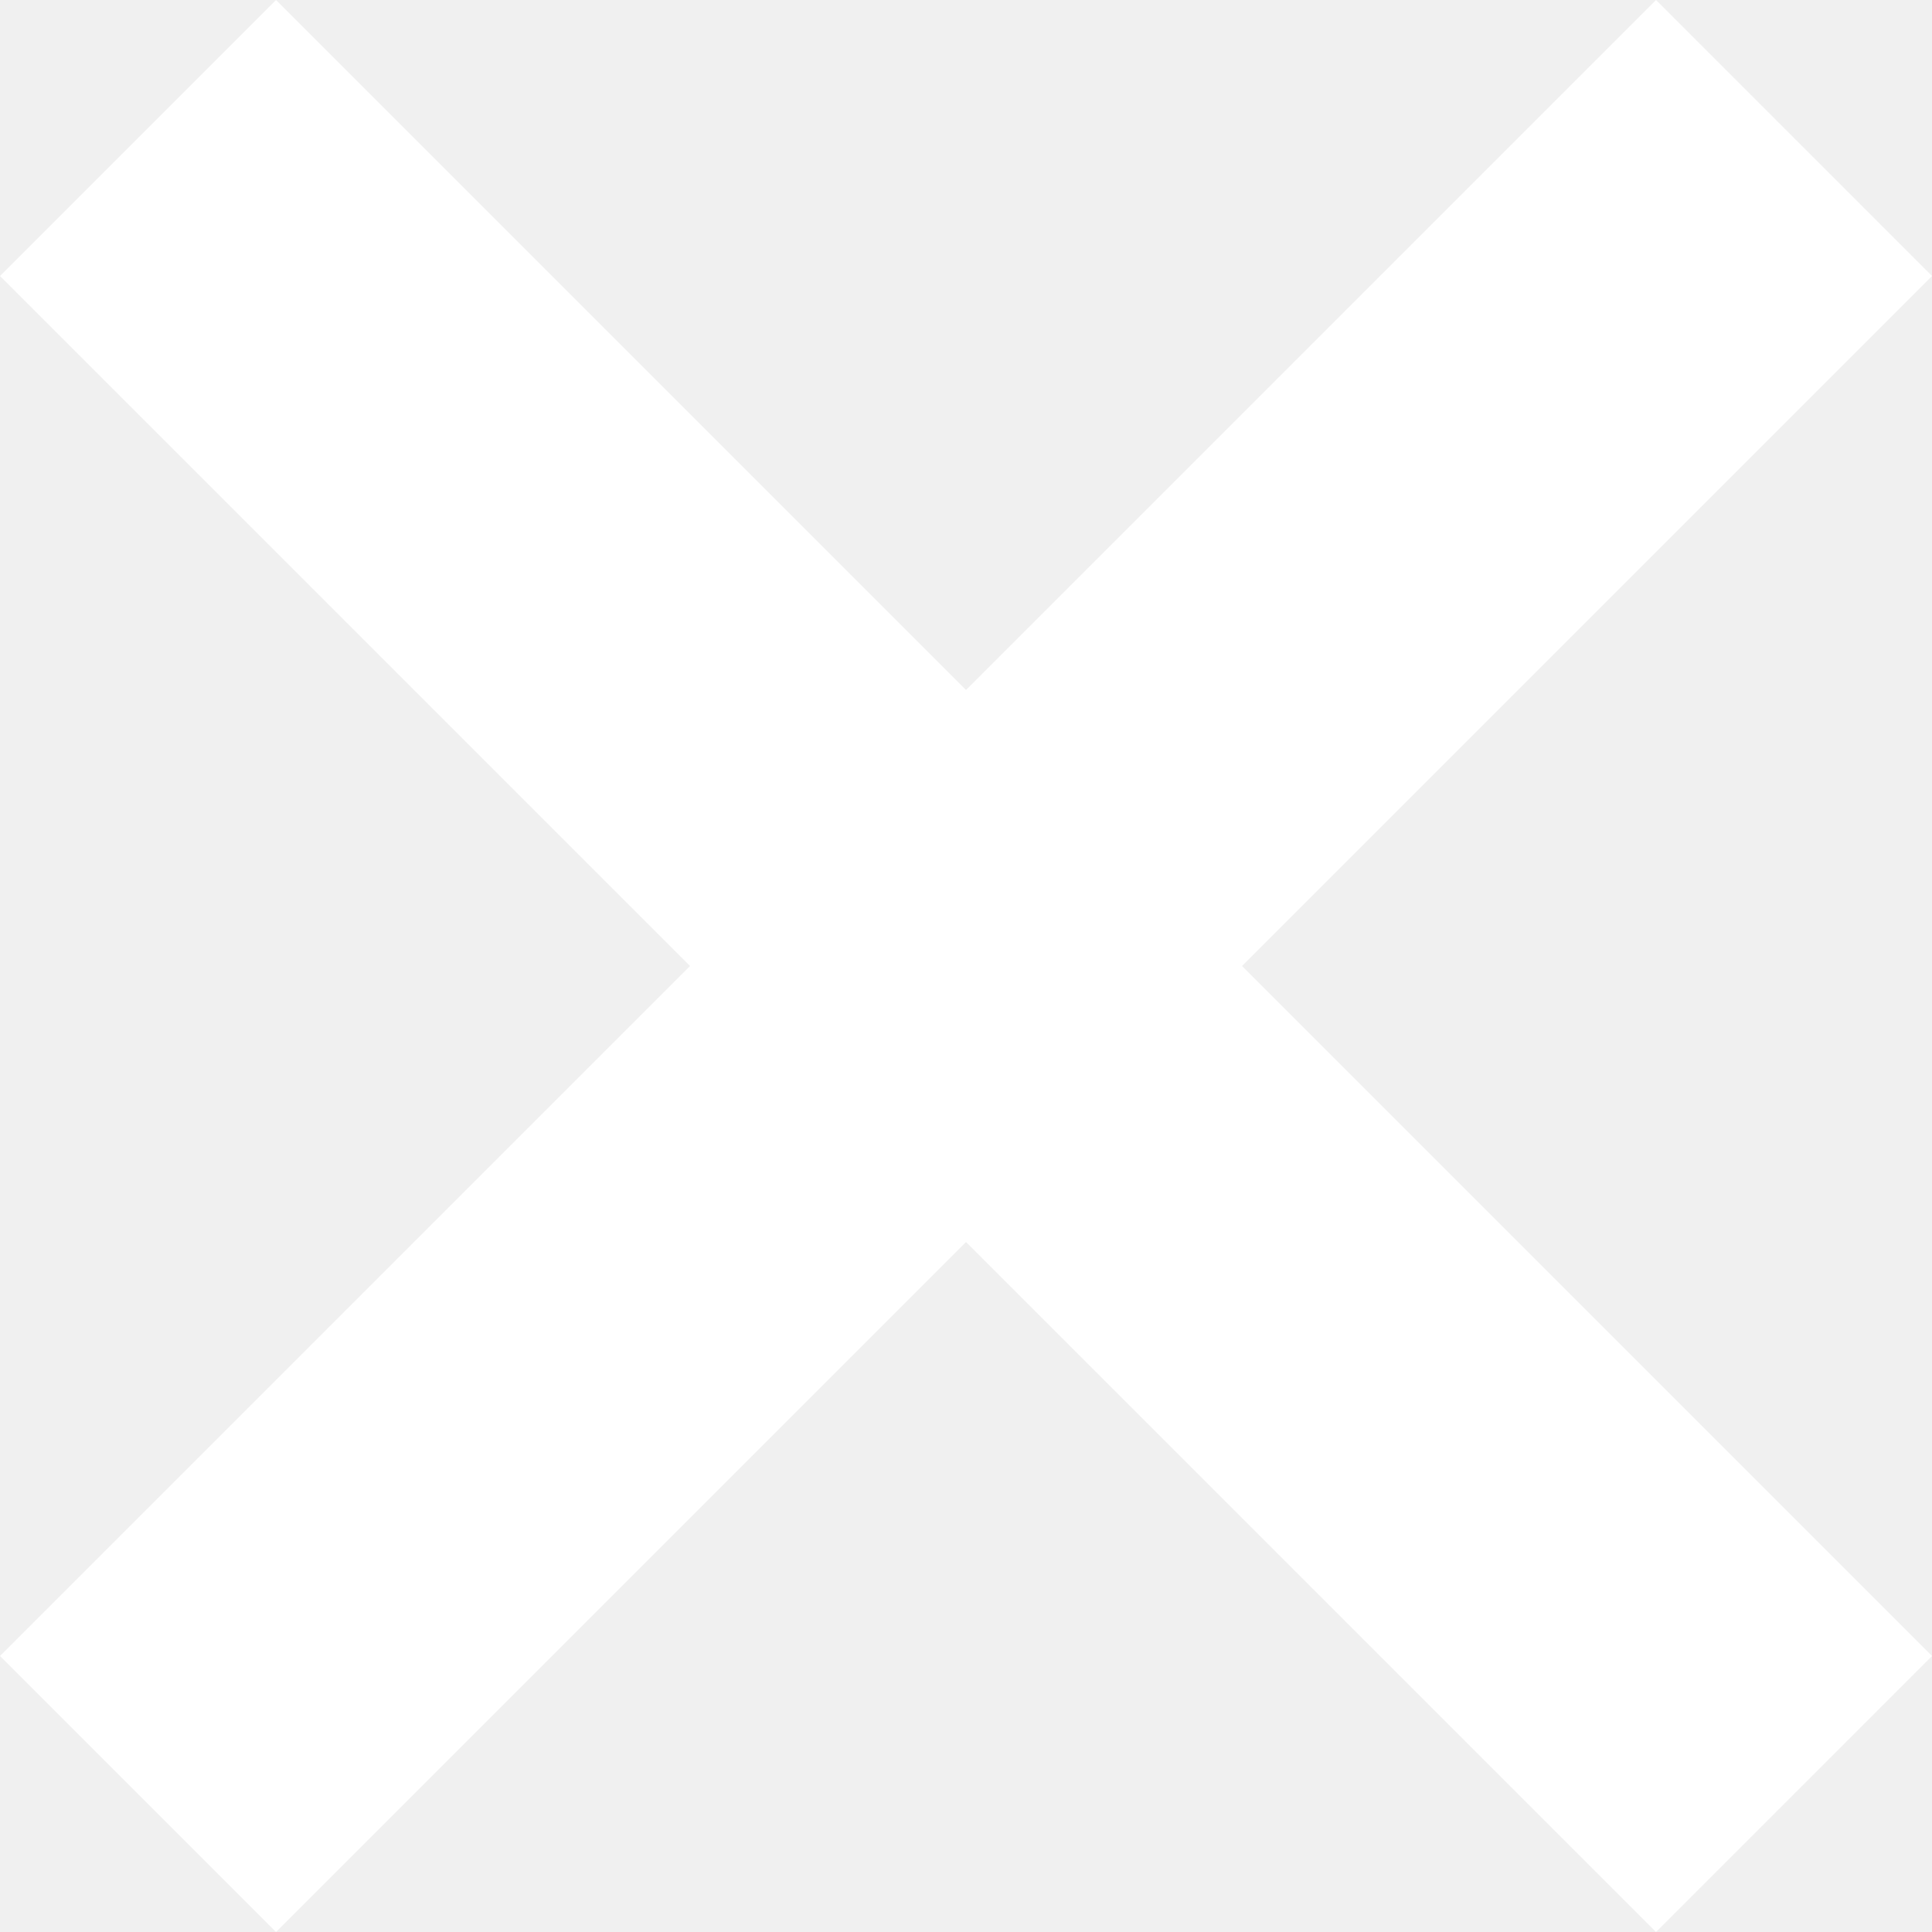
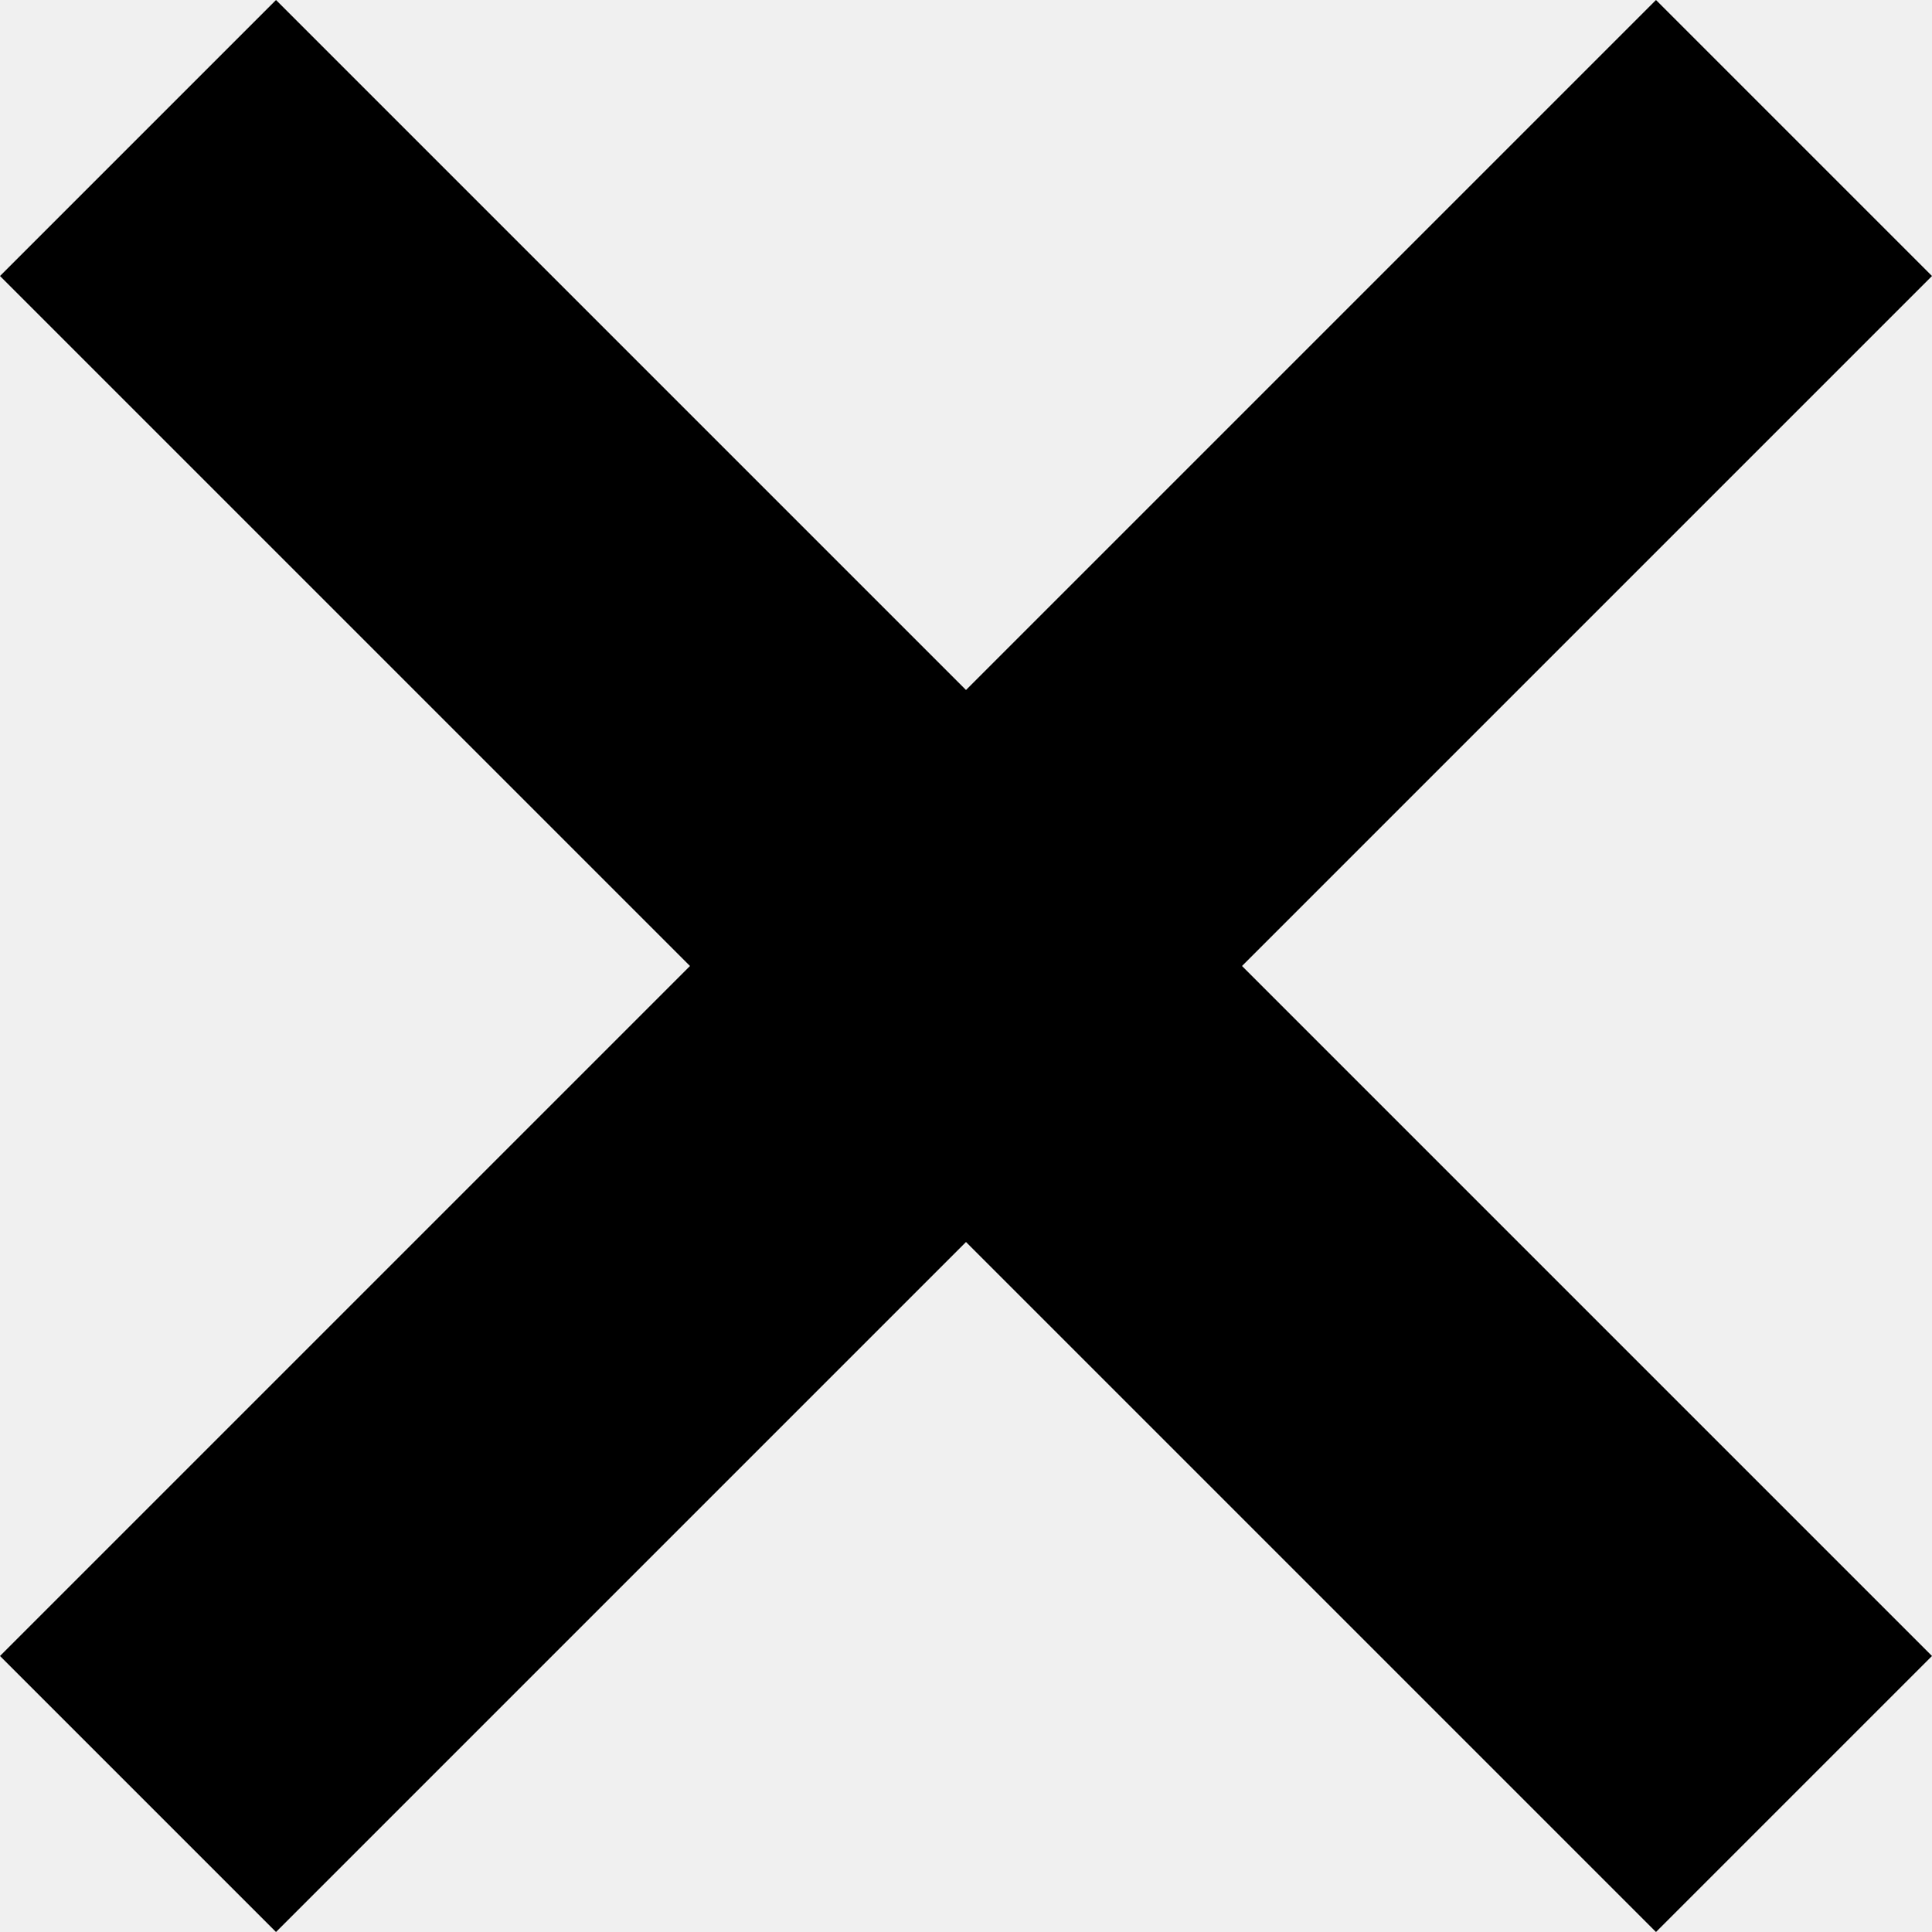
<svg xmlns="http://www.w3.org/2000/svg" version="1.1" viewBox="0 0 7 7" xml:space="preserve">
-   <path d="M 1,0 3.5,2.5 6,0 7,1 4.5,3.5 7,6 6,7 3.5,4.5 1,7 0,6 2.5,3.5 0,1 z" id="path2995" style="fill:#ffffff;fill-opacity:1;" />
+   <path d="M 1,0 3.5,2.5 6,0 7,1 4.5,3.5 7,6 6,7 3.5,4.5 1,7 0,6 2.5,3.5 0,1 z" id="path2995" style="fill:#000;fill-opacity:1;" />
</svg>
